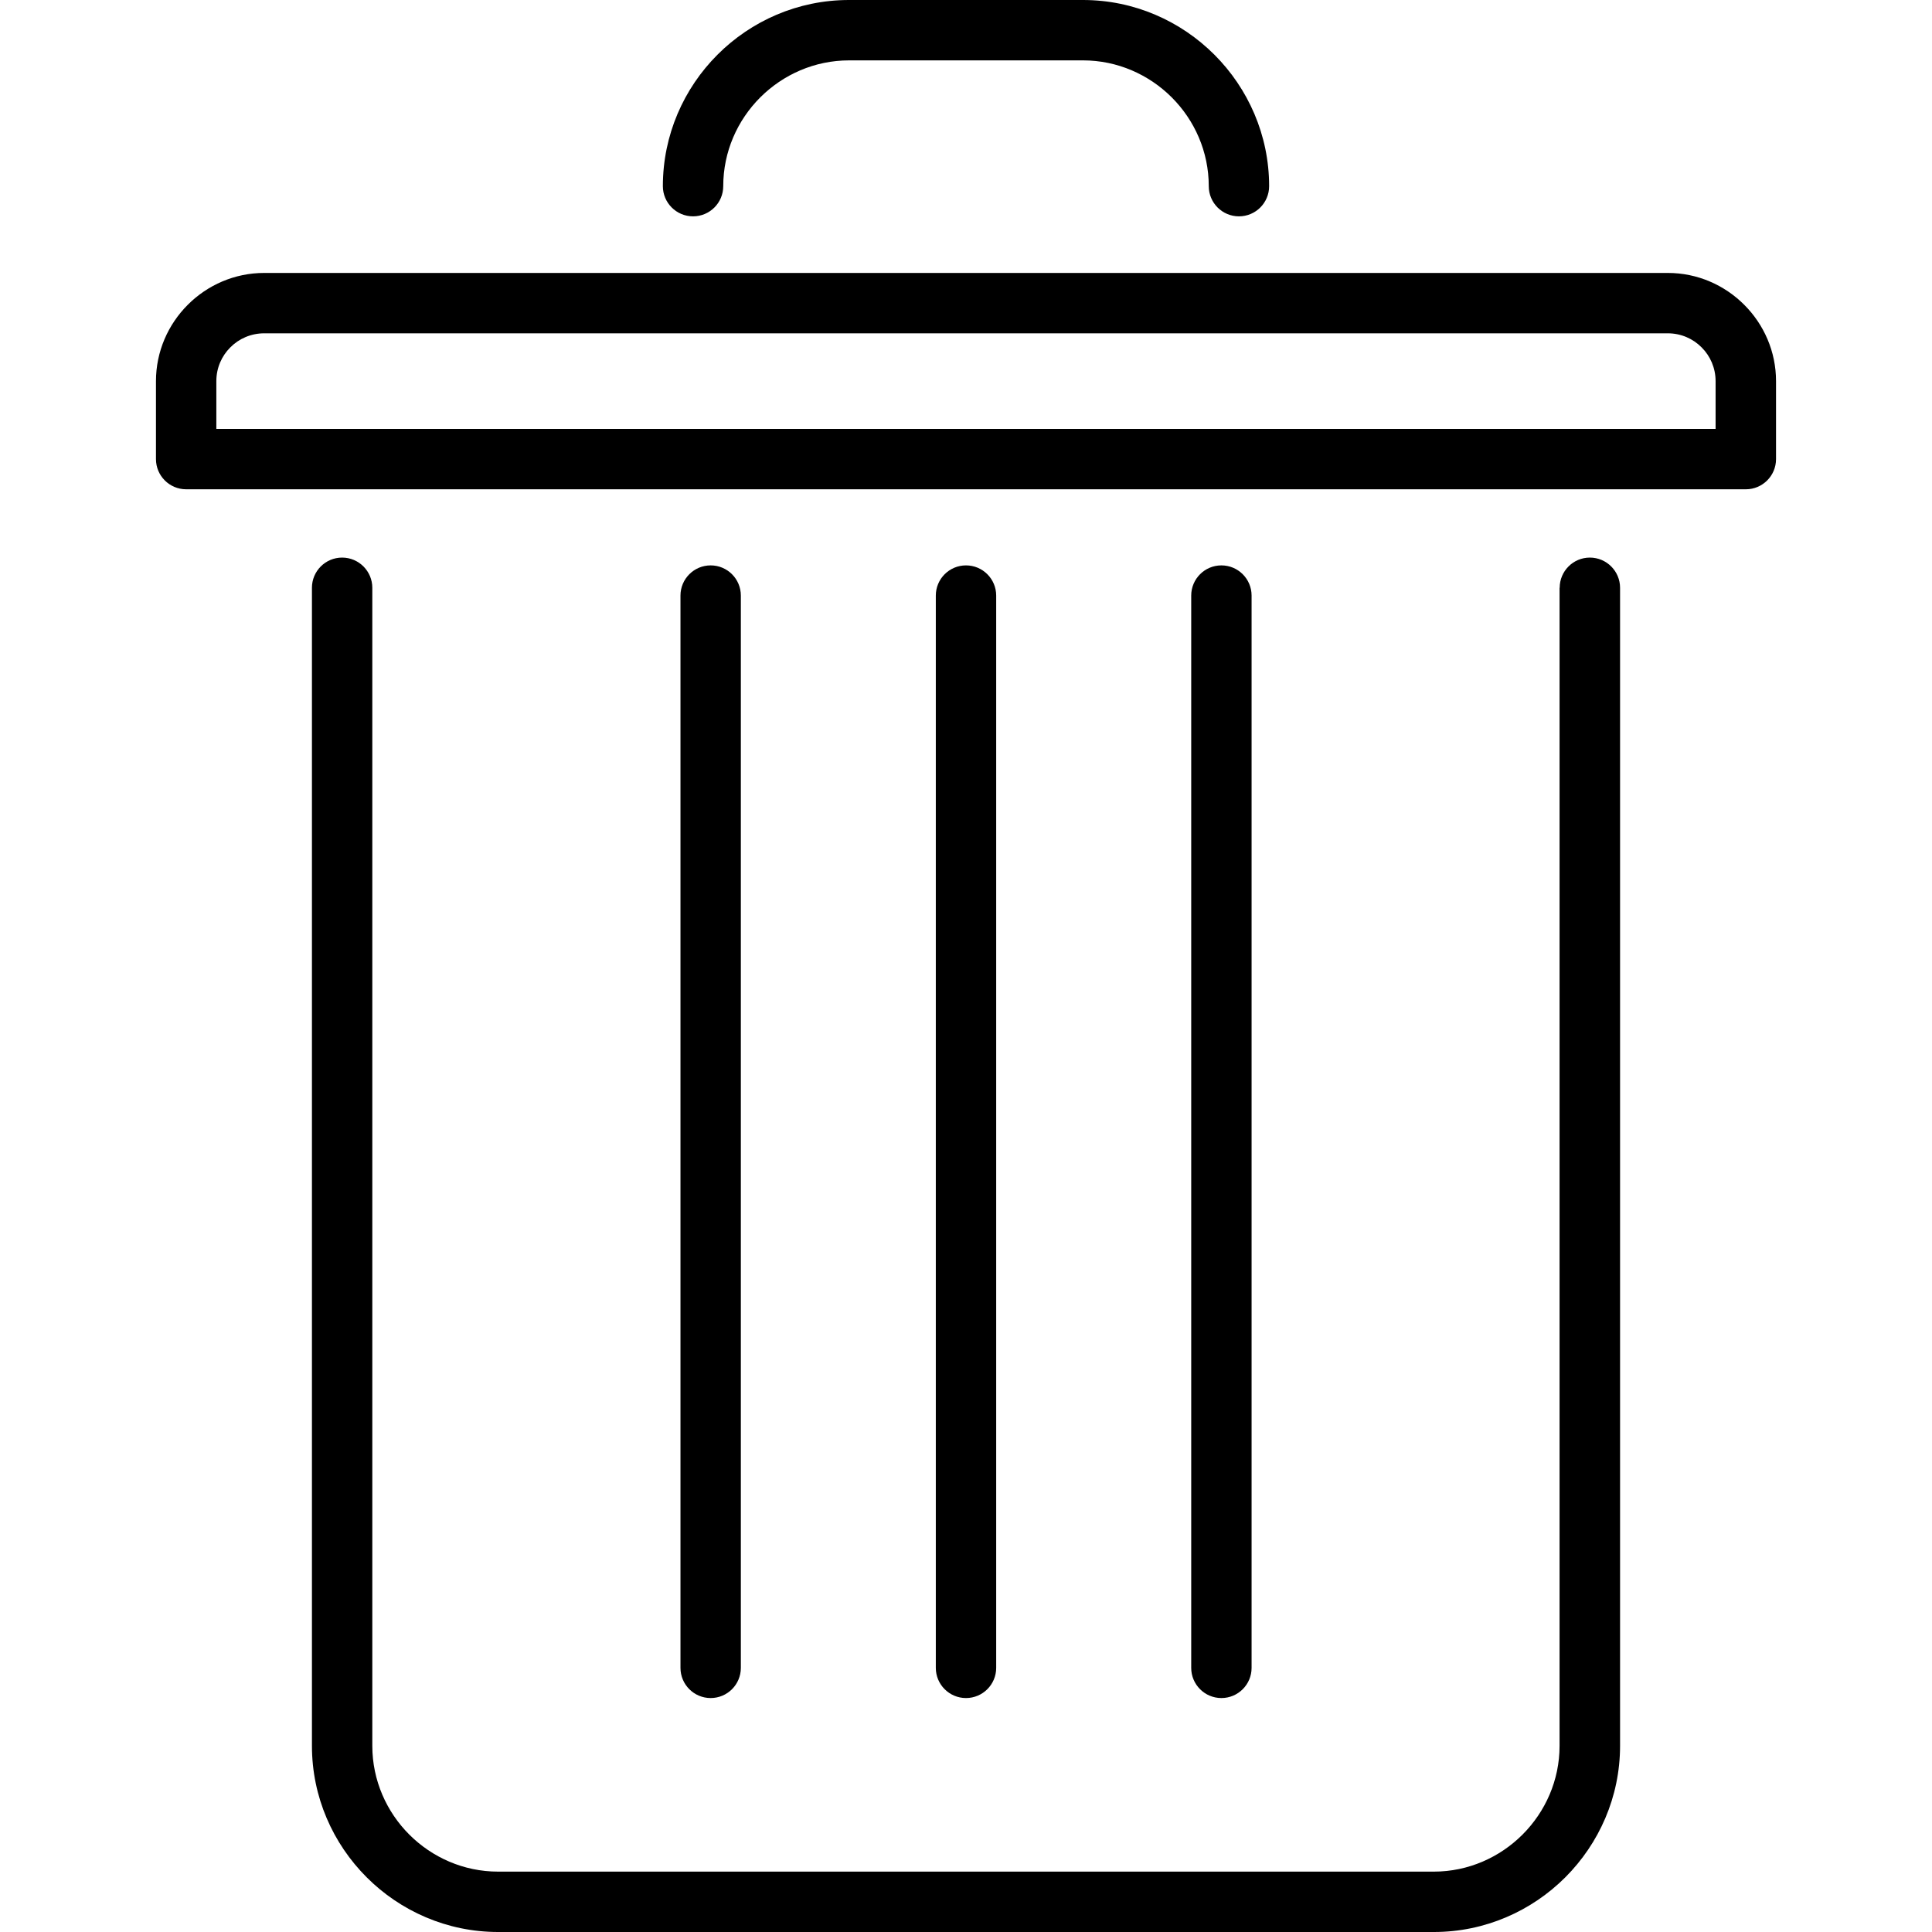
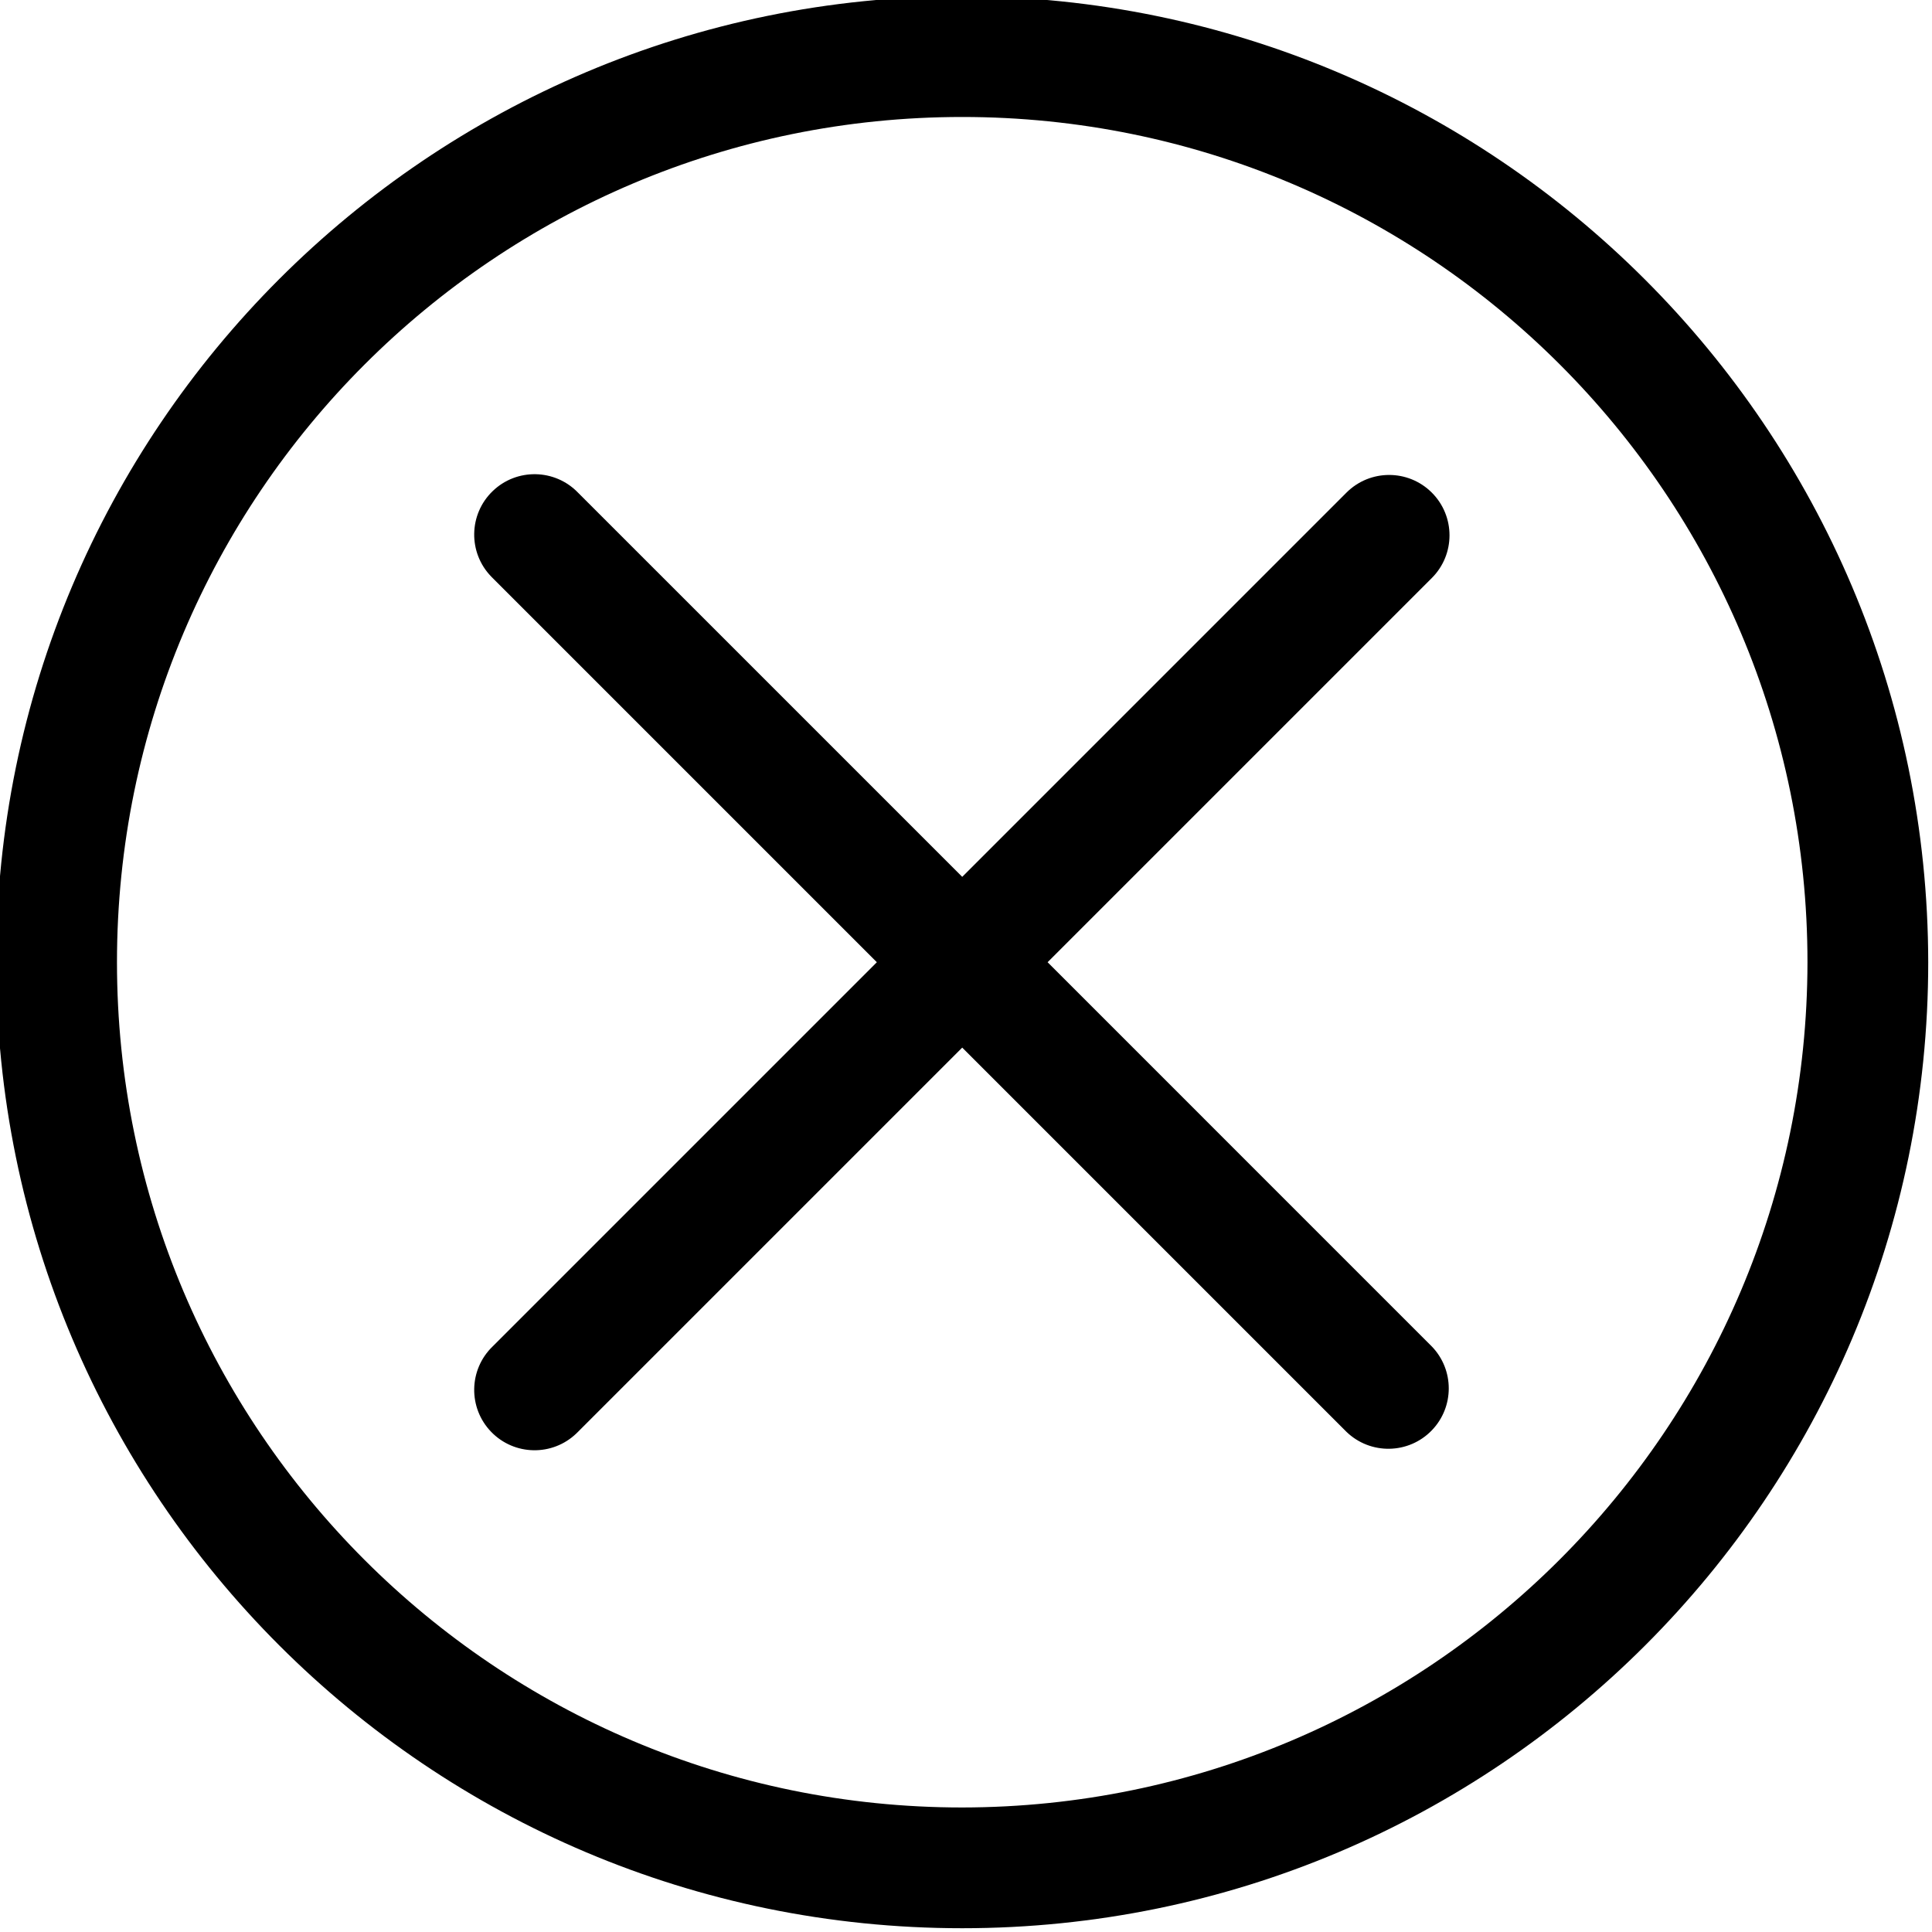
- <svg xmlns="http://www.w3.org/2000/svg" version="1.1" id="Capa_1" x="0px" y="0px" width="729.837px" height="729.838px" viewBox="0 0 729.837 729.838" style="enable-background:new 0 0 729.837 729.838;" xml:space="preserve">
-   <g>
-     <g>
-       <g>
-         <path d="M589.193,222.04c0-6.296,5.106-11.404,11.402-11.404S612,215.767,612,222.04v437.476c0,19.314-7.936,36.896-20.67,49.653     c-12.733,12.734-30.339,20.669-49.653,20.669H188.162c-19.315,0-36.943-7.935-49.654-20.669     c-12.734-12.734-20.669-30.313-20.669-49.653V222.04c0-6.296,5.108-11.404,11.403-11.404c6.296,0,11.404,5.131,11.404,11.404     v437.476c0,13.02,5.37,24.922,13.97,33.521c8.6,8.601,20.503,13.993,33.522,13.993h353.517c13.019,0,24.896-5.394,33.498-13.993     c8.624-8.624,13.992-20.503,13.992-33.498V222.04H589.193z" />
-         <path d="M279.866,630.056c0,6.296-5.108,11.403-11.404,11.403s-11.404-5.107-11.404-11.403v-405.07     c0-6.296,5.108-11.404,11.404-11.404s11.404,5.108,11.404,11.404V630.056z" />
-         <path d="M376.323,630.056c0,6.296-5.107,11.403-11.403,11.403s-11.404-5.107-11.404-11.403v-405.07     c0-6.296,5.108-11.404,11.404-11.404s11.403,5.108,11.403,11.404V630.056z" />
-         <path d="M472.803,630.056c0,6.296-5.106,11.403-11.402,11.403c-6.297,0-11.404-5.107-11.404-11.403v-405.07     c0-6.296,5.107-11.404,11.404-11.404c6.296,0,11.402,5.108,11.402,11.404V630.056L472.803,630.056z" />
-         <path d="M273.214,70.323c0,6.296-5.108,11.404-11.404,11.404c-6.295,0-11.403-5.108-11.403-11.404     c0-19.363,7.911-36.943,20.646-49.677C283.787,7.911,301.368,0,320.73,0h88.379c19.339,0,36.92,7.935,49.652,20.669     c12.734,12.734,20.67,30.362,20.67,49.654c0,6.296-5.107,11.404-11.403,11.404s-11.403-5.108-11.403-11.404     c0-13.019-5.369-24.922-13.97-33.522c-8.602-8.601-20.503-13.994-33.522-13.994h-88.378c-13.043,0-24.922,5.369-33.546,13.97     C278.583,45.401,273.214,57.28,273.214,70.323z" />
-         <path d="M99.782,103.108h530.273c11.189,0,21.405,4.585,28.818,11.998l0.047,0.048c7.413,7.412,11.998,17.628,11.998,28.818     v29.46c0,6.295-5.108,11.403-11.404,11.403h-0.309H70.323c-6.296,0-11.404-5.108-11.404-11.403v-0.285v-29.175     c0-11.166,4.585-21.406,11.998-28.818l0.048-0.048C78.377,107.694,88.616,103.108,99.782,103.108L99.782,103.108z      M630.056,125.916H99.782c-4.965,0-9.503,2.02-12.734,5.274L87,131.238c-3.255,3.23-5.274,7.745-5.274,12.734v18.056h566.361     v-18.056c0-4.965-2.02-9.503-5.273-12.734l-0.049-0.048C639.536,127.936,635.021,125.916,630.056,125.916z" />
-       </g>
-     </g>
-   </g>
-   <g>
- </g>
-   <g>
- </g>
-   <g>
- </g>
-   <g>
- </g>
-   <g>
- </g>
-   <g>
- </g>
-   <g>
- </g>
-   <g>
- </g>
-   <g>
- </g>
-   <g>
- </g>
-   <g>
- </g>
-   <g>
- </g>
-   <g>
- </g>
-   <g>
- </g>
-   <g>
- </g>
+ <svg xmlns="http://www.w3.org/2000/svg" height="512pt" viewBox="1 1 512 512" width="512pt">
+   <path d="m256 0c-141.387 0-256 114.613-256 256s114.613 256 256 256 256-114.613 256-256c-.168-141.316-114.684-255.832-256-256zm0 480c-123.711 0-224-100.289-224-224s100.289-224 224-224 224 100.289 224 224c-.133 123.656-100.344 223.867-224 224zm0 0" />
+   <path d="m380.449 131.551c-6.25-6.246-16.379-6.246-22.625 0l-101.824 101.824-101.824-101.824c-6.141-6.355-16.27-6.531-22.625-.391-6.355 6.137-6.531 16.266-.391 22.621.129.133.258.266.391.395l101.824 101.824-101.824 101.824c-6.355 6.137-6.531 16.266-.391 22.625 6.137 6.355 16.266 6.531 22.621.391.133-.129.266-.258.395-.391l101.824-101.824 101.824 101.824c6.355 6.137 16.484 5.961 22.621-.395 5.988-6.199 5.988-16.031 0-22.23l-101.82-101.824 101.824-101.824c6.246-6.246 6.246-16.375 0-22.625zm0 0" />
</svg>
